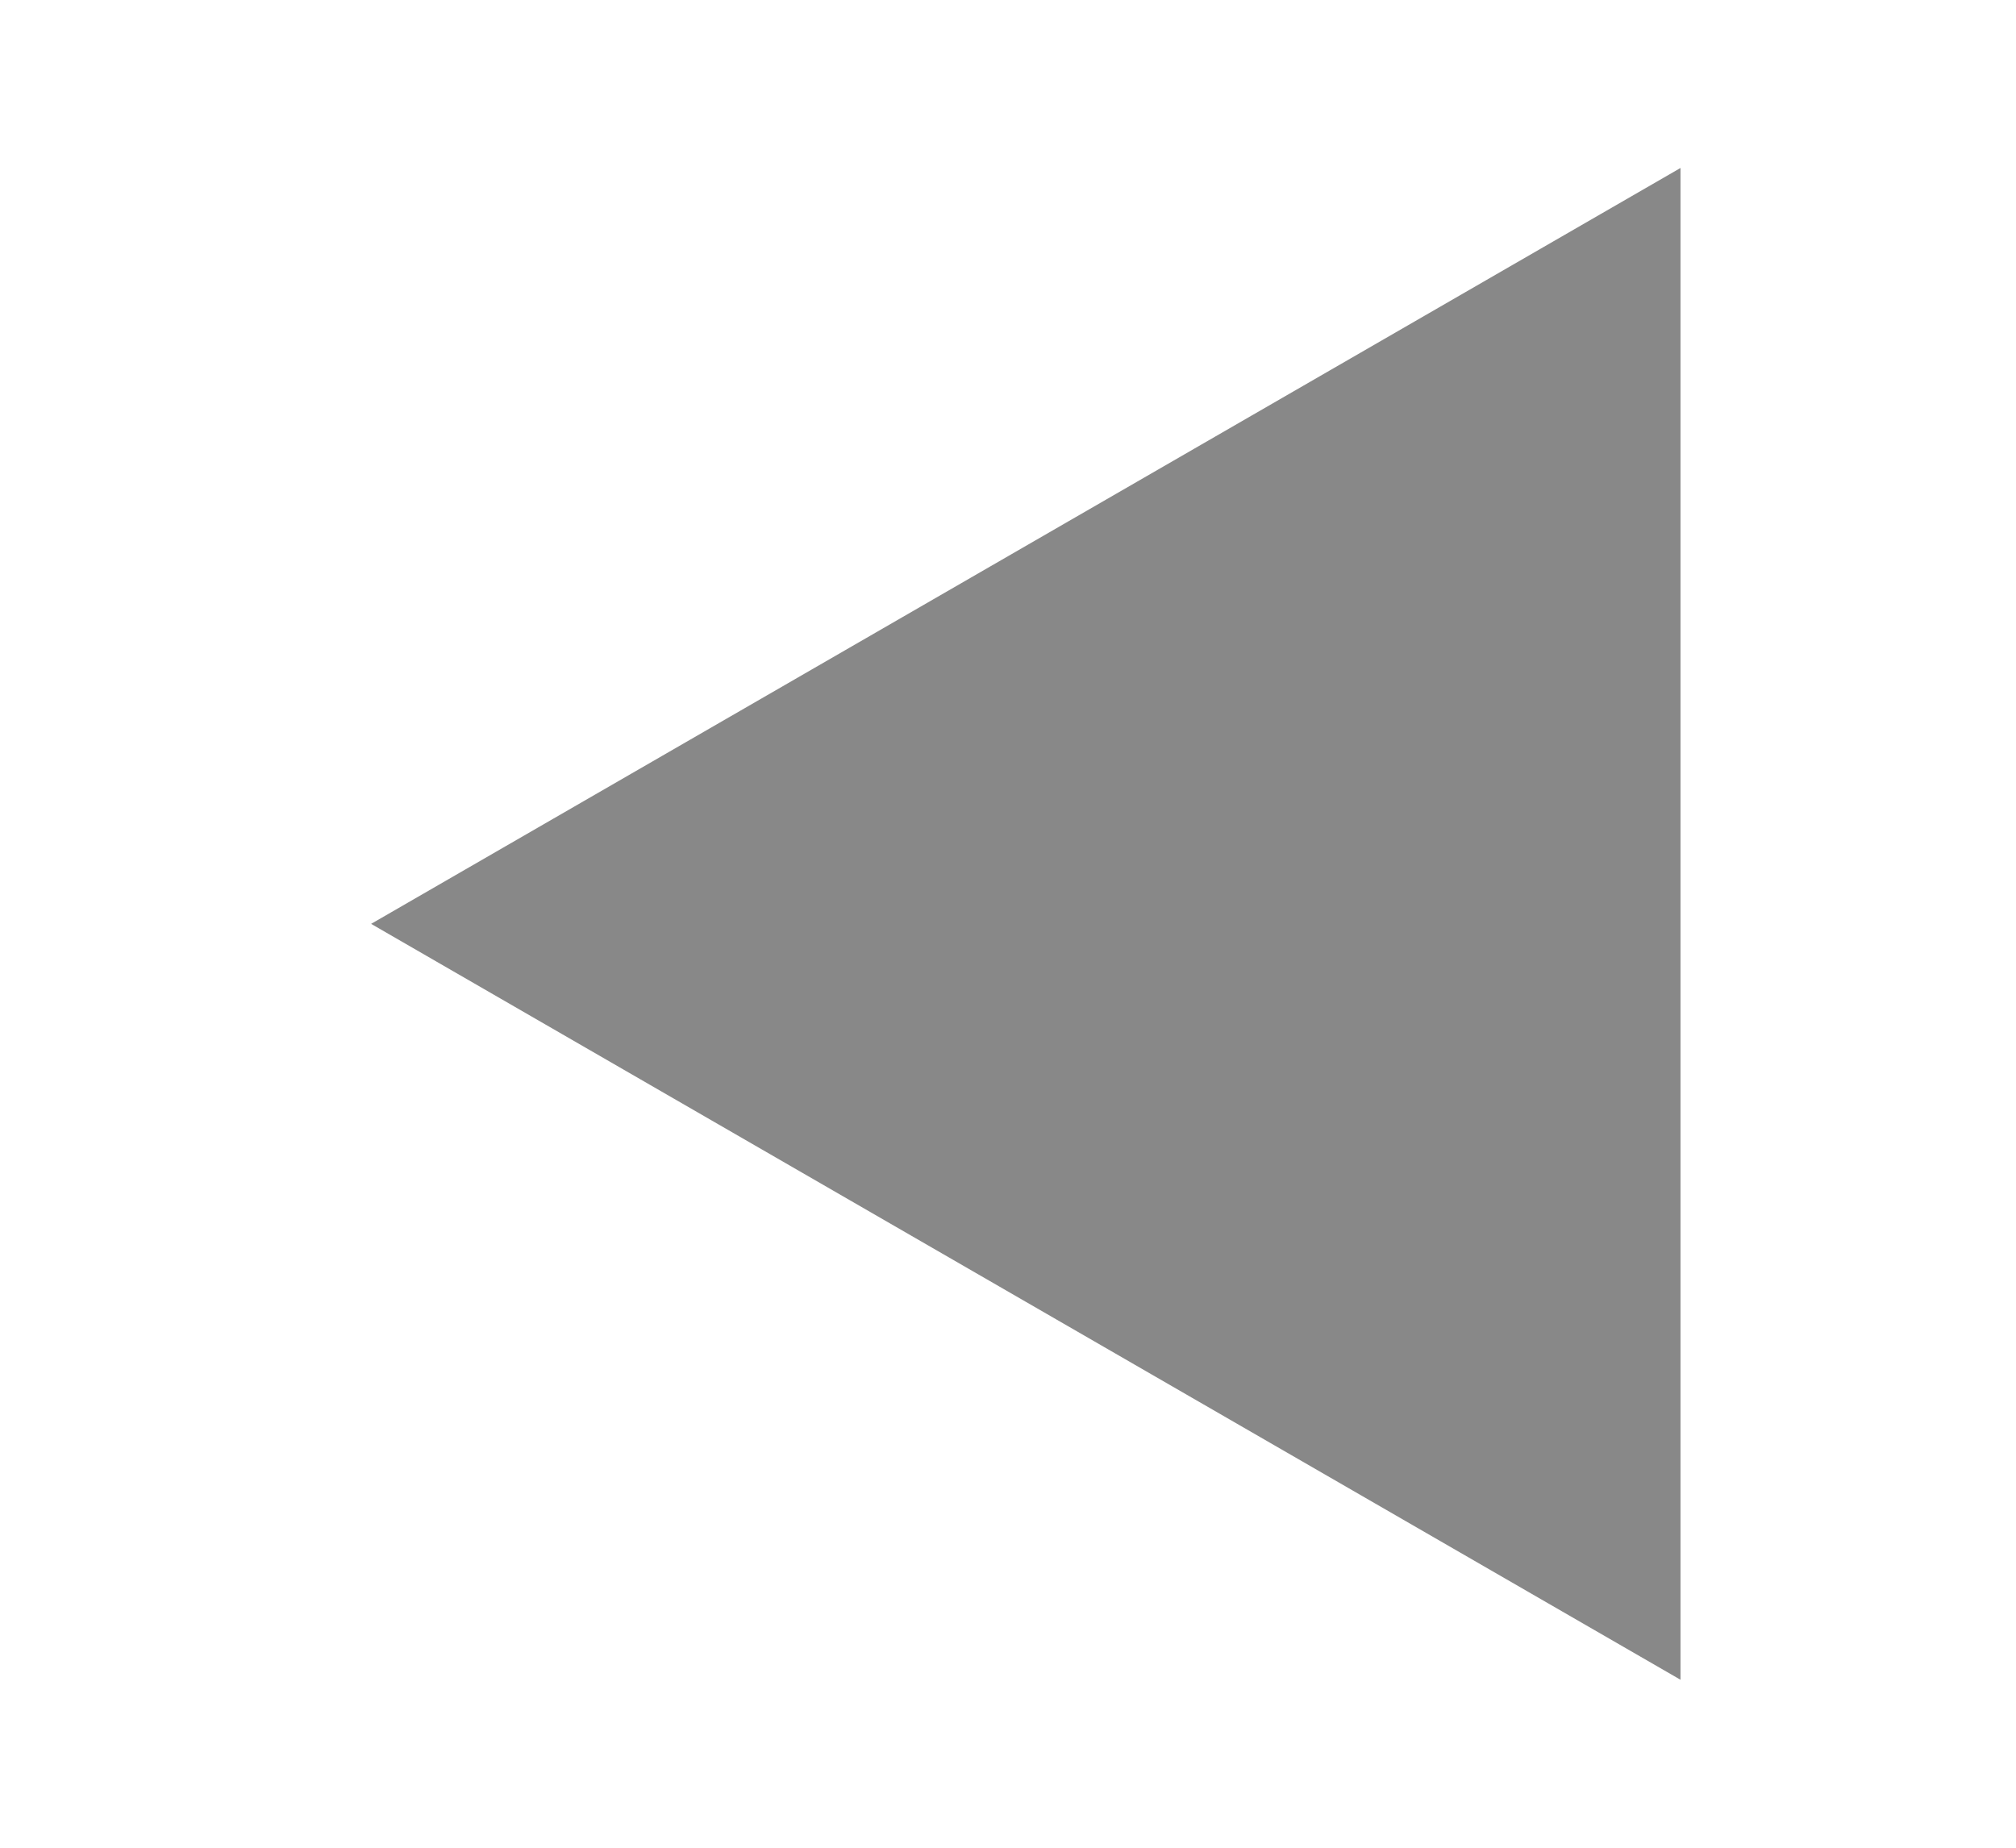
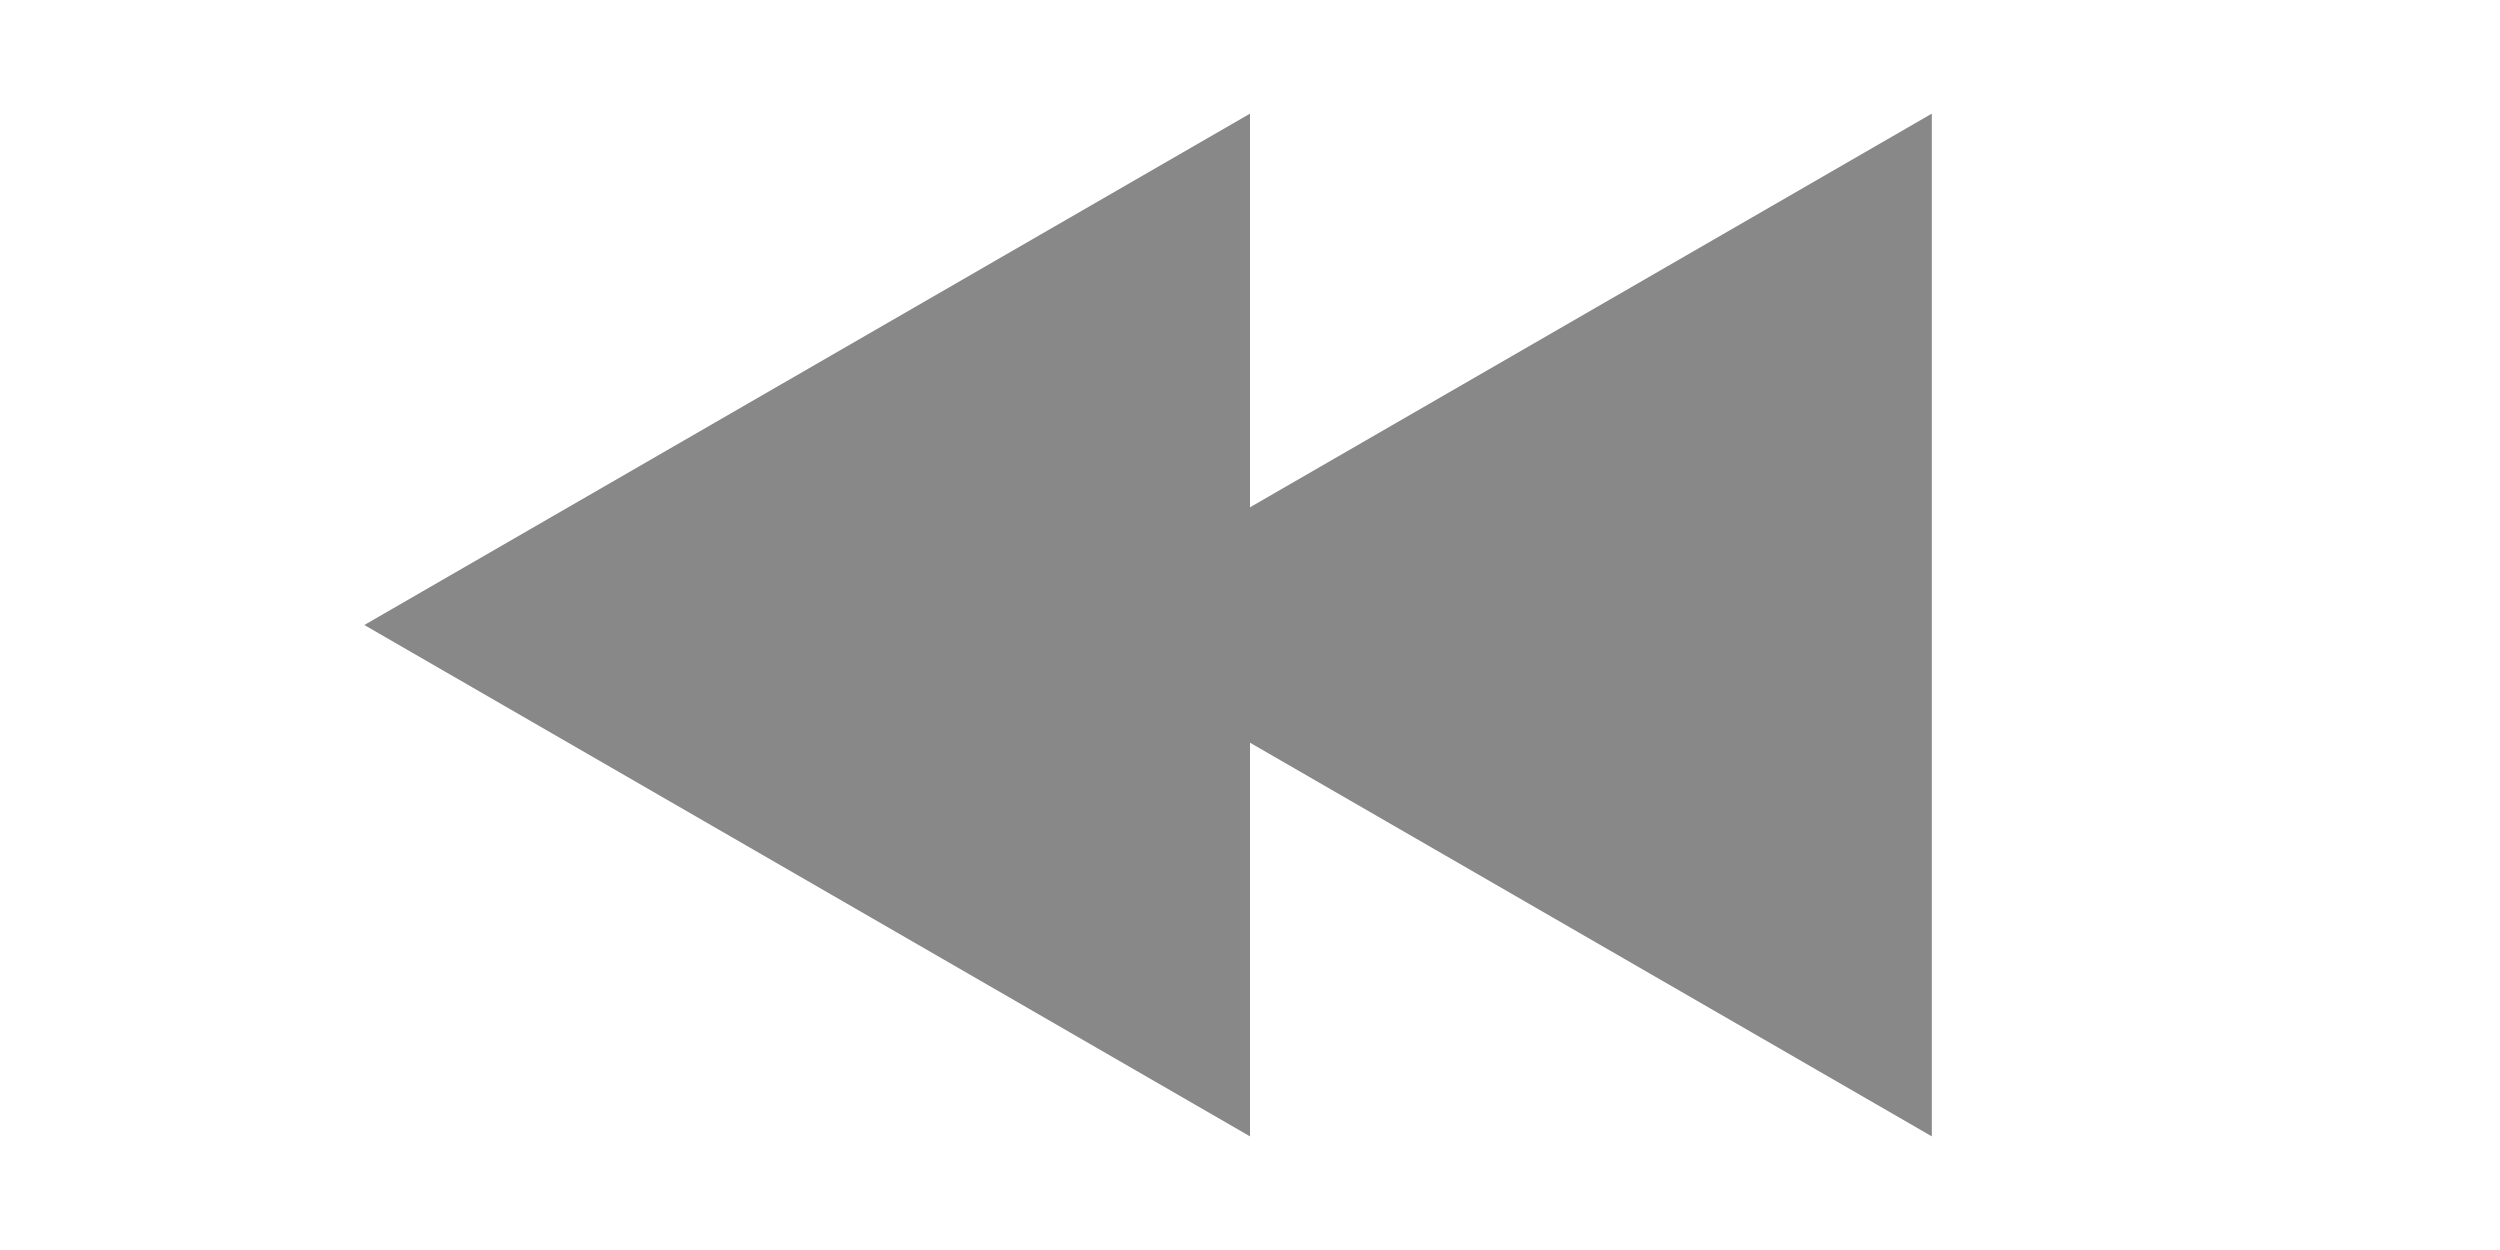
- <svg xmlns="http://www.w3.org/2000/svg" version="1.1" width="12" height="11" id="svg3043">
+ <svg xmlns="http://www.w3.org/2000/svg" version="1.1" width="22" height="11" id="svg3043">
  <defs id="defs3049" />
-   <path d="m 2.209,5.5 7.794,4.5 0,-9 z" id="path3045" style="fill:#888888" />
+   <path d="M 3.206,5.5 11,10 11,1 z" id="path3045" style="fill:#888888" />
+   <path d="M 9.206,5.5 17,10 17,1 z" id="path3045-3" style="fill:#888888" />
</svg>
